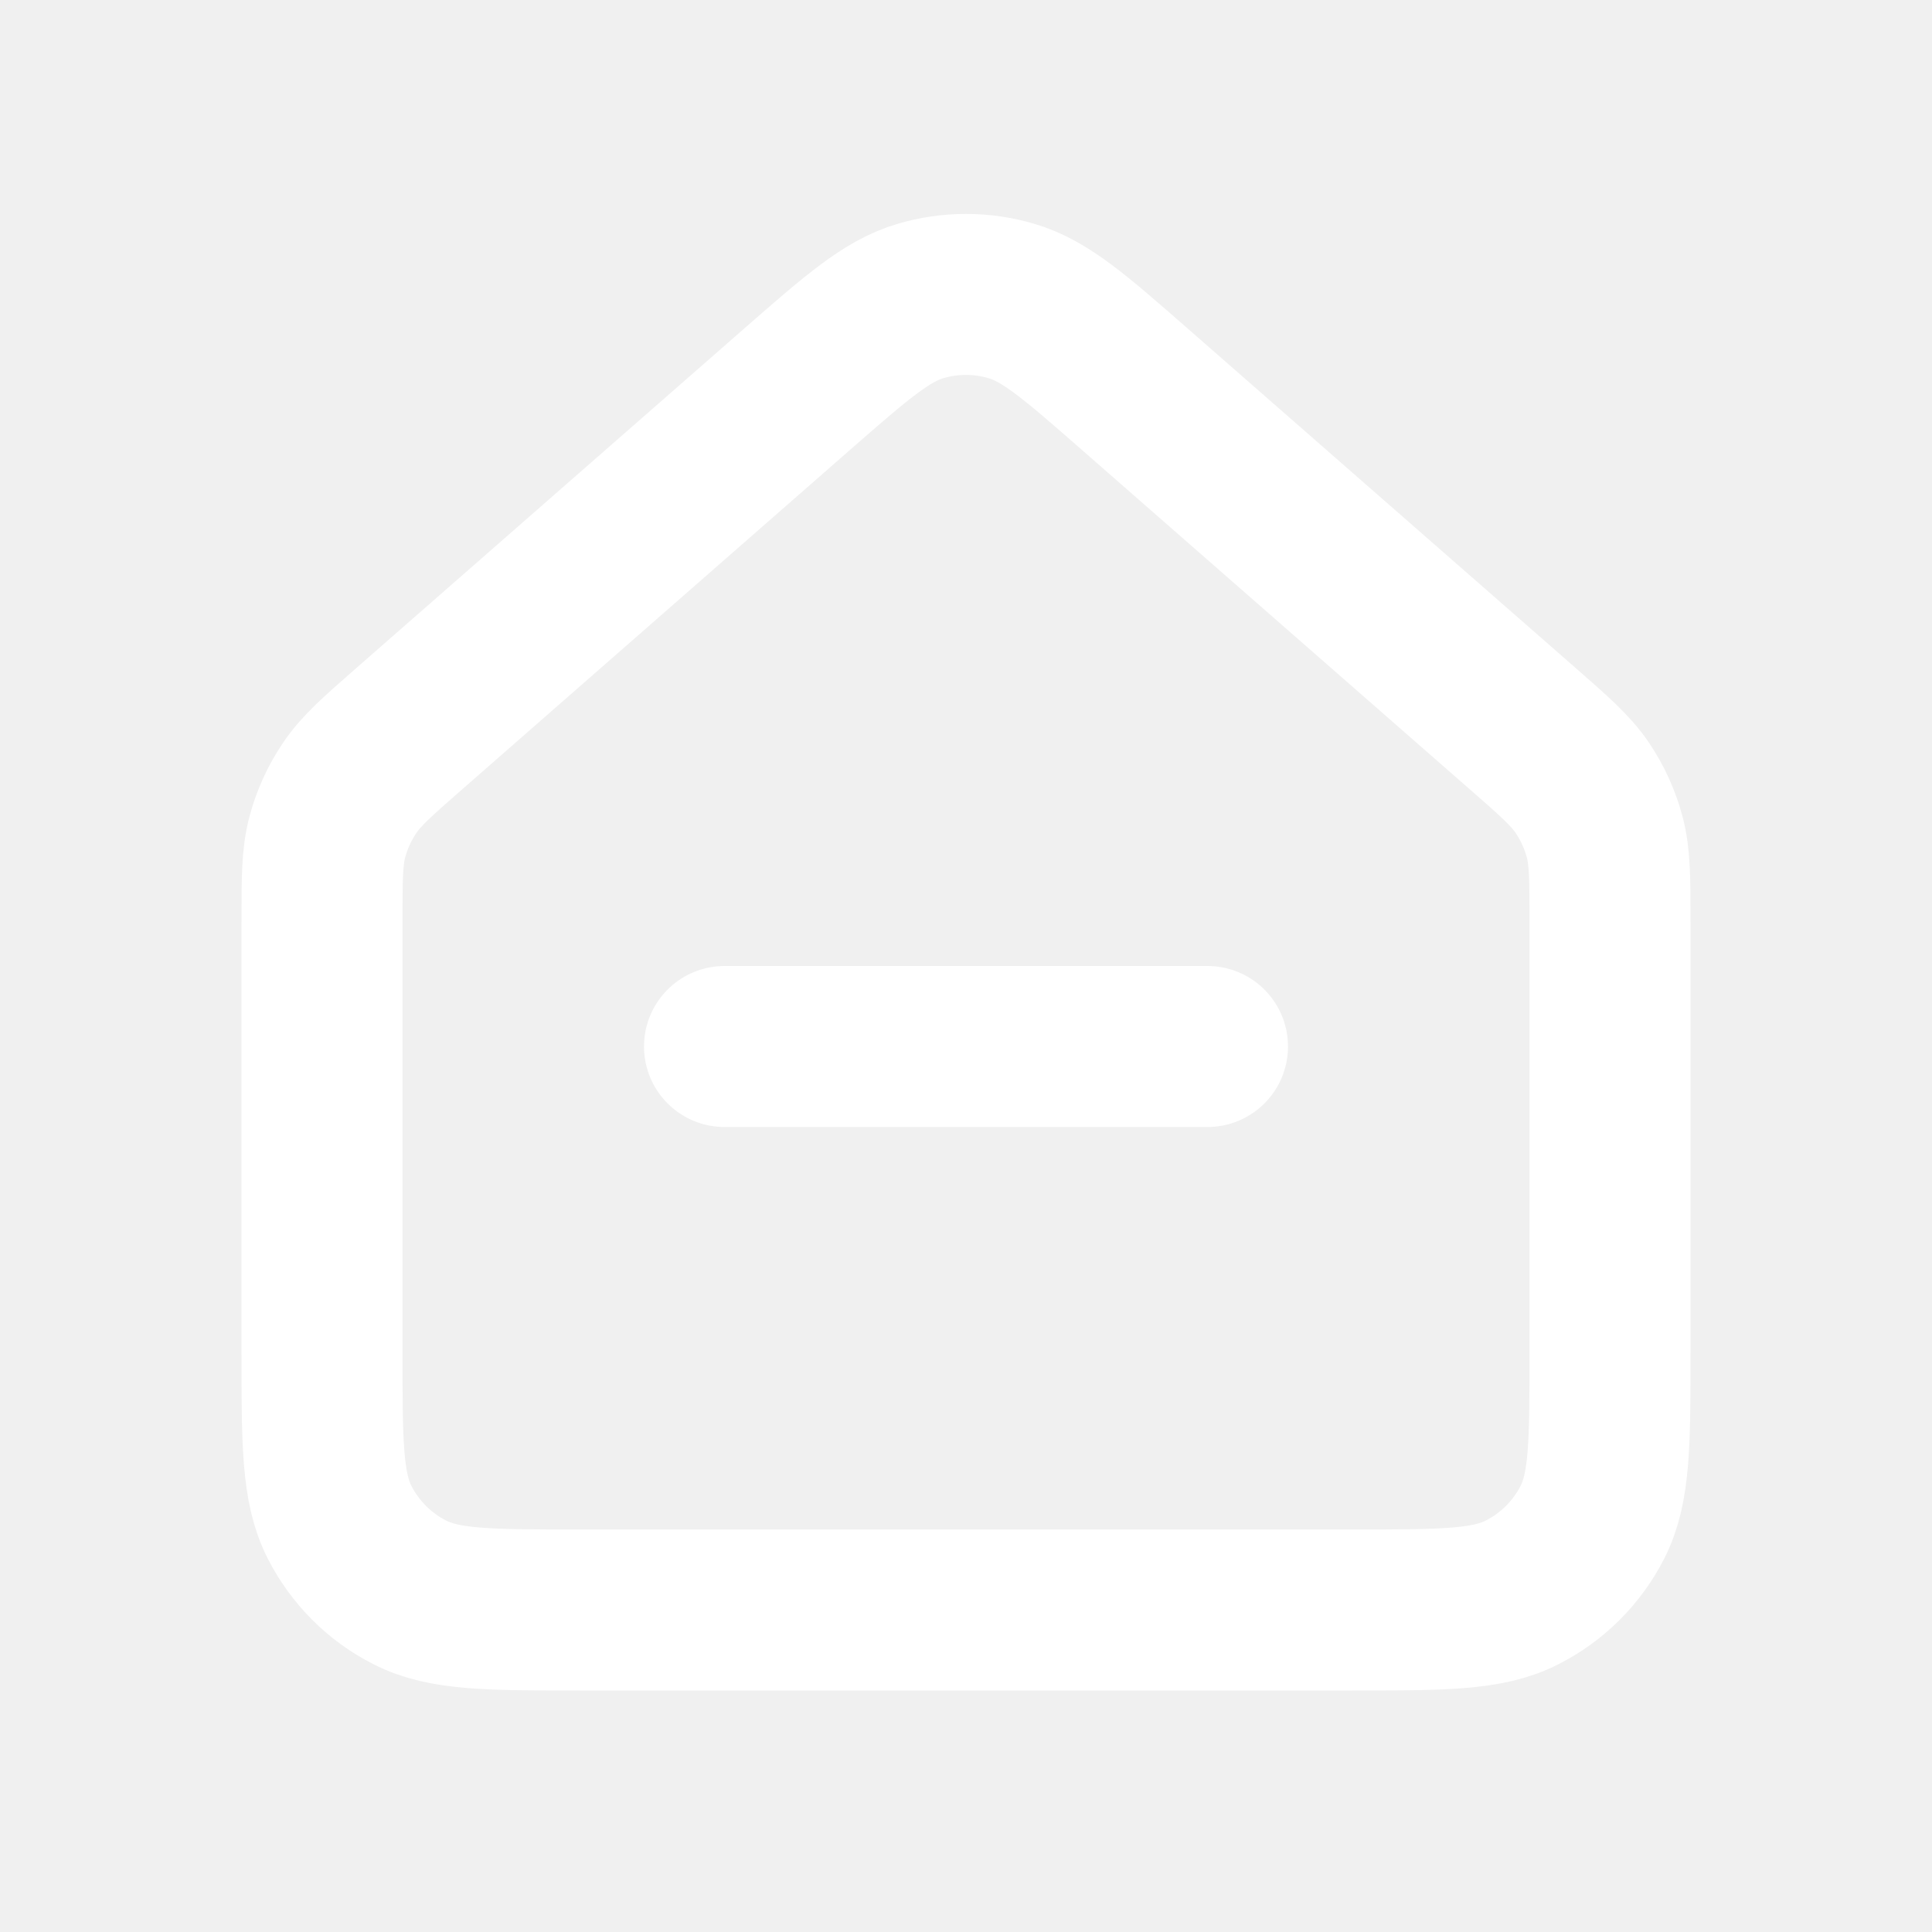
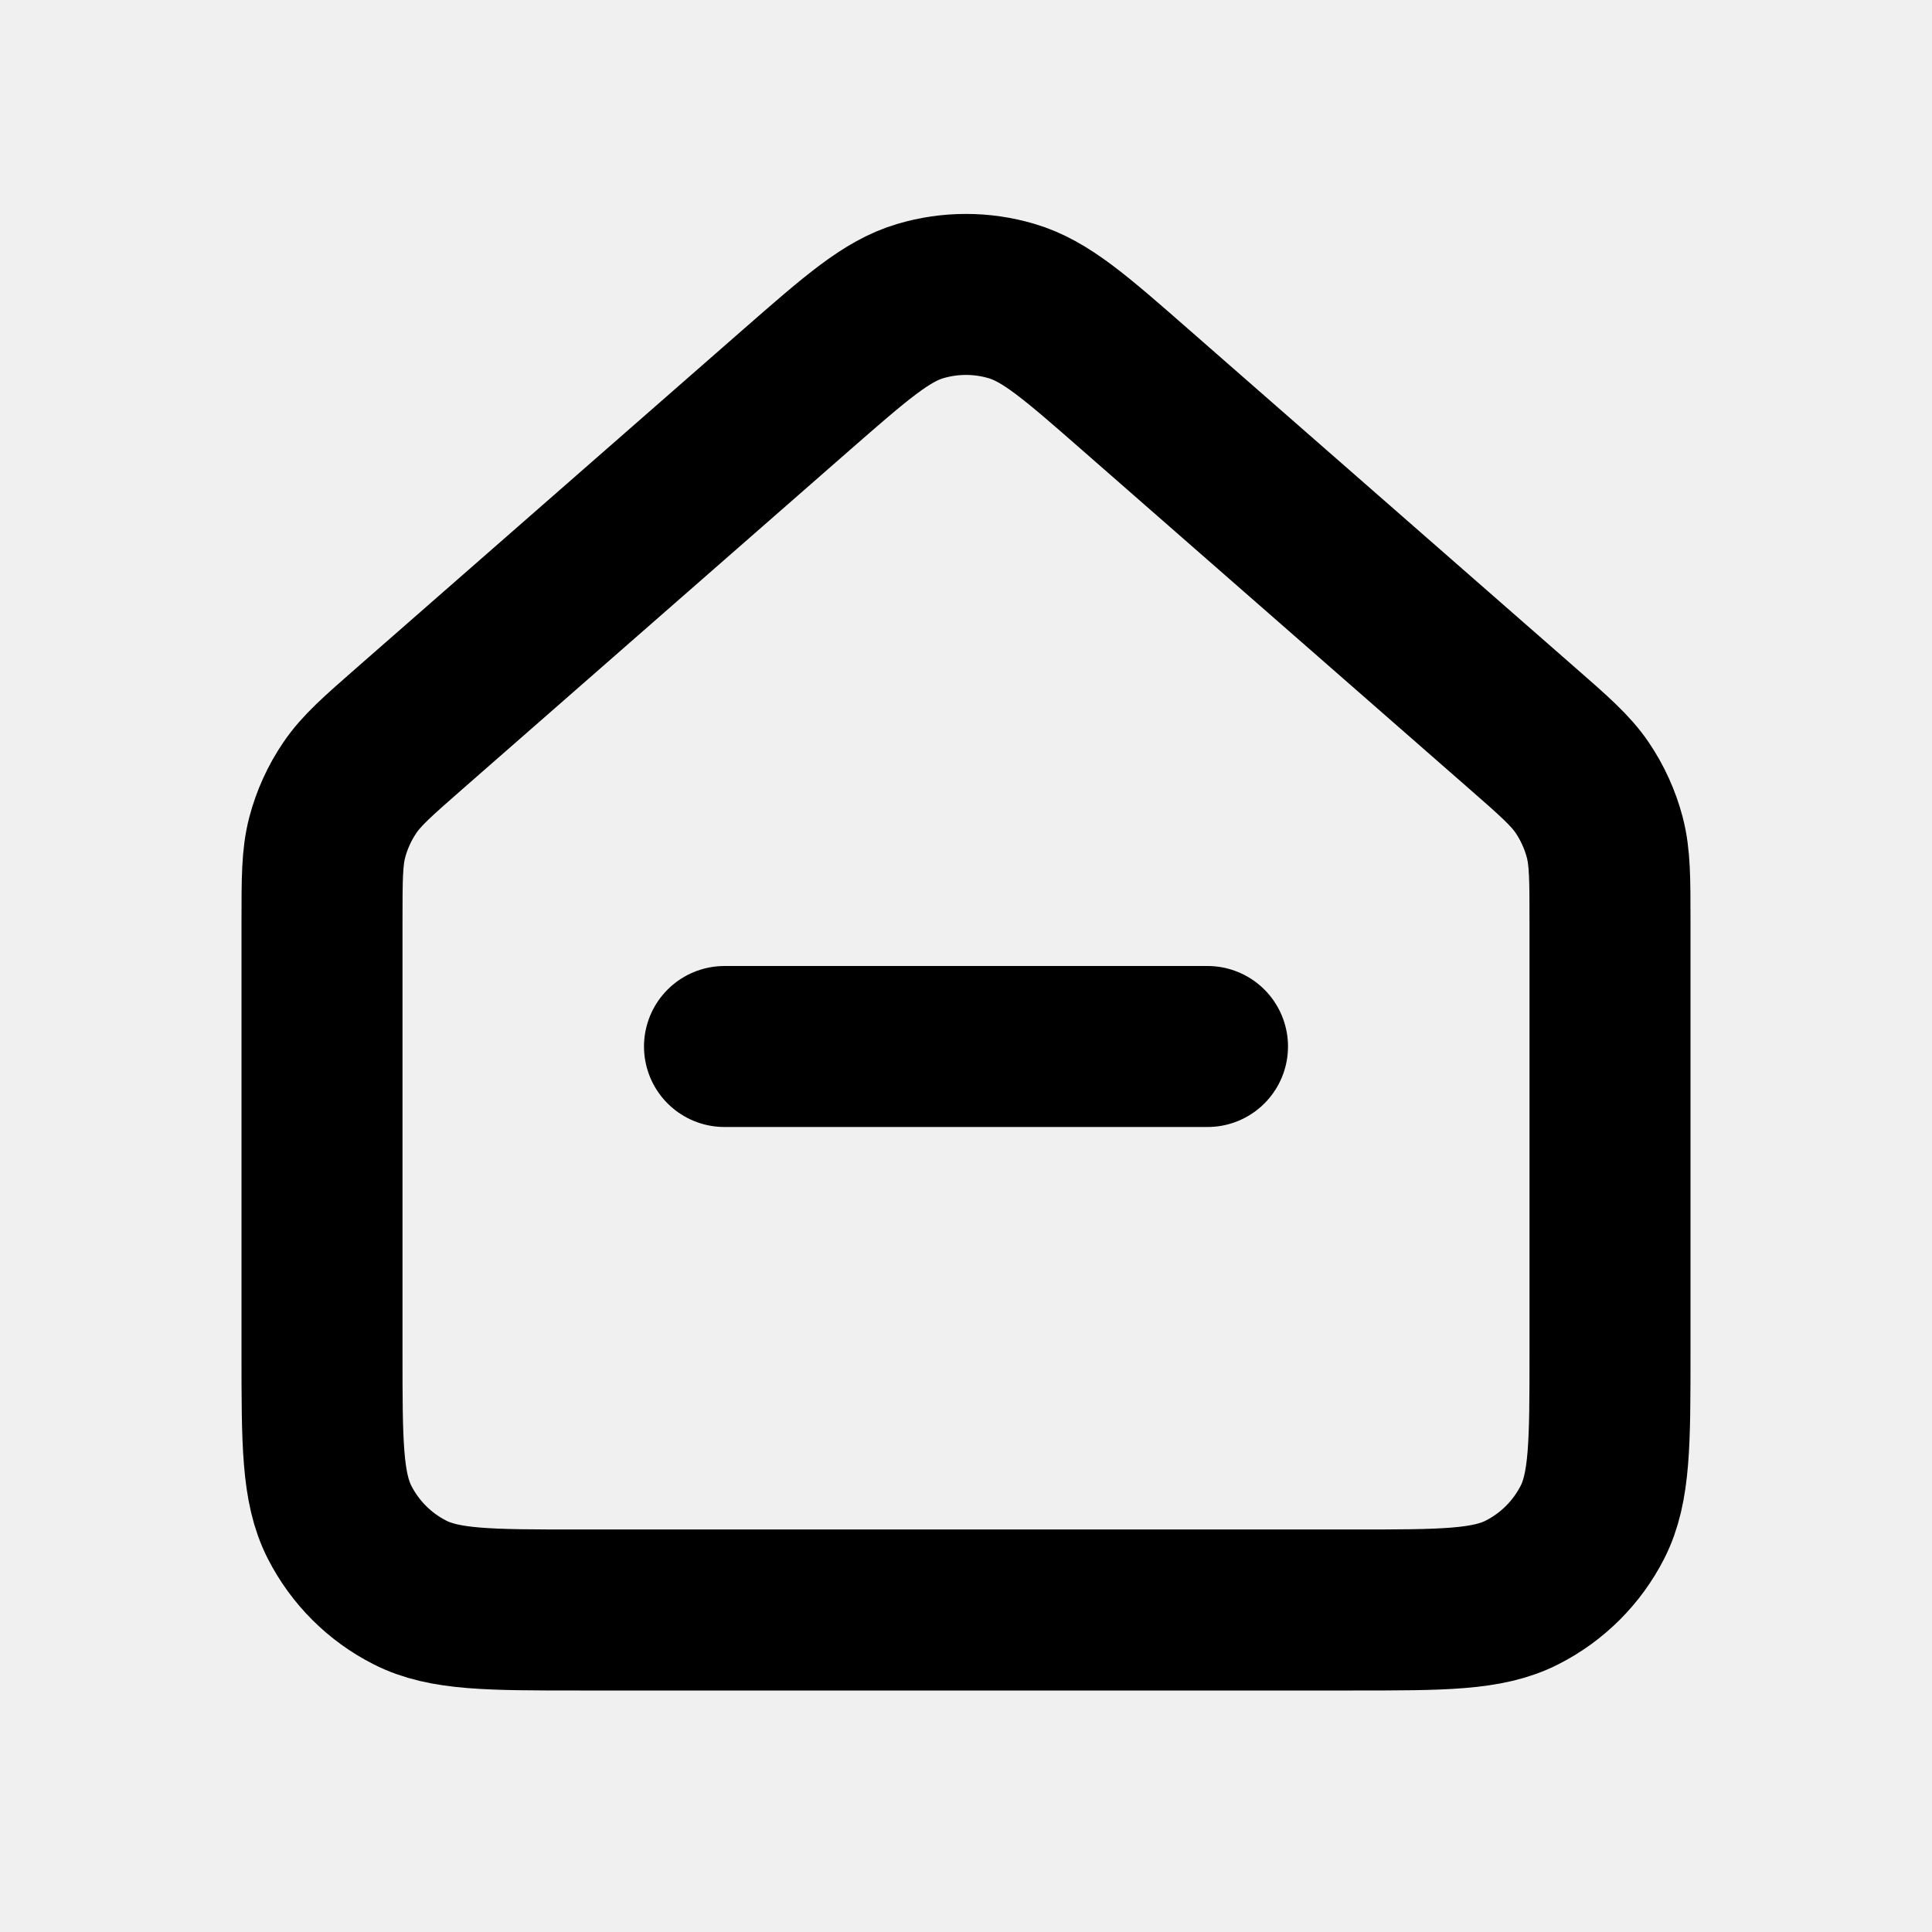
<svg xmlns="http://www.w3.org/2000/svg" width="24" height="24" viewBox="0 0 24 24" fill="none">
-   <path d="M9 13H15M4 16.8V11.452C4 10.918 4 10.651 4.065 10.402C4.123 10.182 4.218 9.973 4.346 9.785C4.49 9.572 4.691 9.396 5.093 9.044L9.894 4.842C10.64 4.19 11.013 3.864 11.432 3.74C11.803 3.63 12.197 3.63 12.567 3.74C12.988 3.864 13.361 4.191 14.107 4.844L18.907 9.044C19.31 9.396 19.51 9.572 19.655 9.785C19.782 9.973 19.877 10.182 19.935 10.402C20 10.651 20 10.918 20 11.452V16.804C20 17.922 20 18.481 19.782 18.909C19.59 19.285 19.284 19.591 18.907 19.782C18.48 20 17.921 20 16.803 20H7.197C6.079 20 5.519 20 5.092 19.782C4.715 19.591 4.41 19.285 4.218 18.909C4 18.481 4 17.92 4 16.8Z" stroke="white" stroke-width="2" stroke-linecap="round" stroke-linejoin="round" />
+   <path d="M9 13H15M4 16.8V11.452C4 10.918 4 10.651 4.065 10.402C4.123 10.182 4.218 9.973 4.346 9.785C4.49 9.572 4.691 9.396 5.093 9.044L9.894 4.842C10.64 4.19 11.013 3.864 11.432 3.74C11.803 3.63 12.197 3.63 12.567 3.74C12.988 3.864 13.361 4.191 14.107 4.844L18.907 9.044C19.31 9.396 19.51 9.572 19.655 9.785C19.782 9.973 19.877 10.182 19.935 10.402C20 10.651 20 10.918 20 11.452V16.804C20 17.922 20 18.481 19.782 18.909C19.59 19.285 19.284 19.591 18.907 19.782C18.48 20 17.921 20 16.803 20H7.197C6.079 20 5.519 20 5.092 19.782C4.715 19.591 4.41 19.285 4.218 18.909C4 18.481 4 17.92 4 16.8Z" stroke="currentColor" stroke-width="2" stroke-linecap="round" stroke-linejoin="round" />
</svg>
